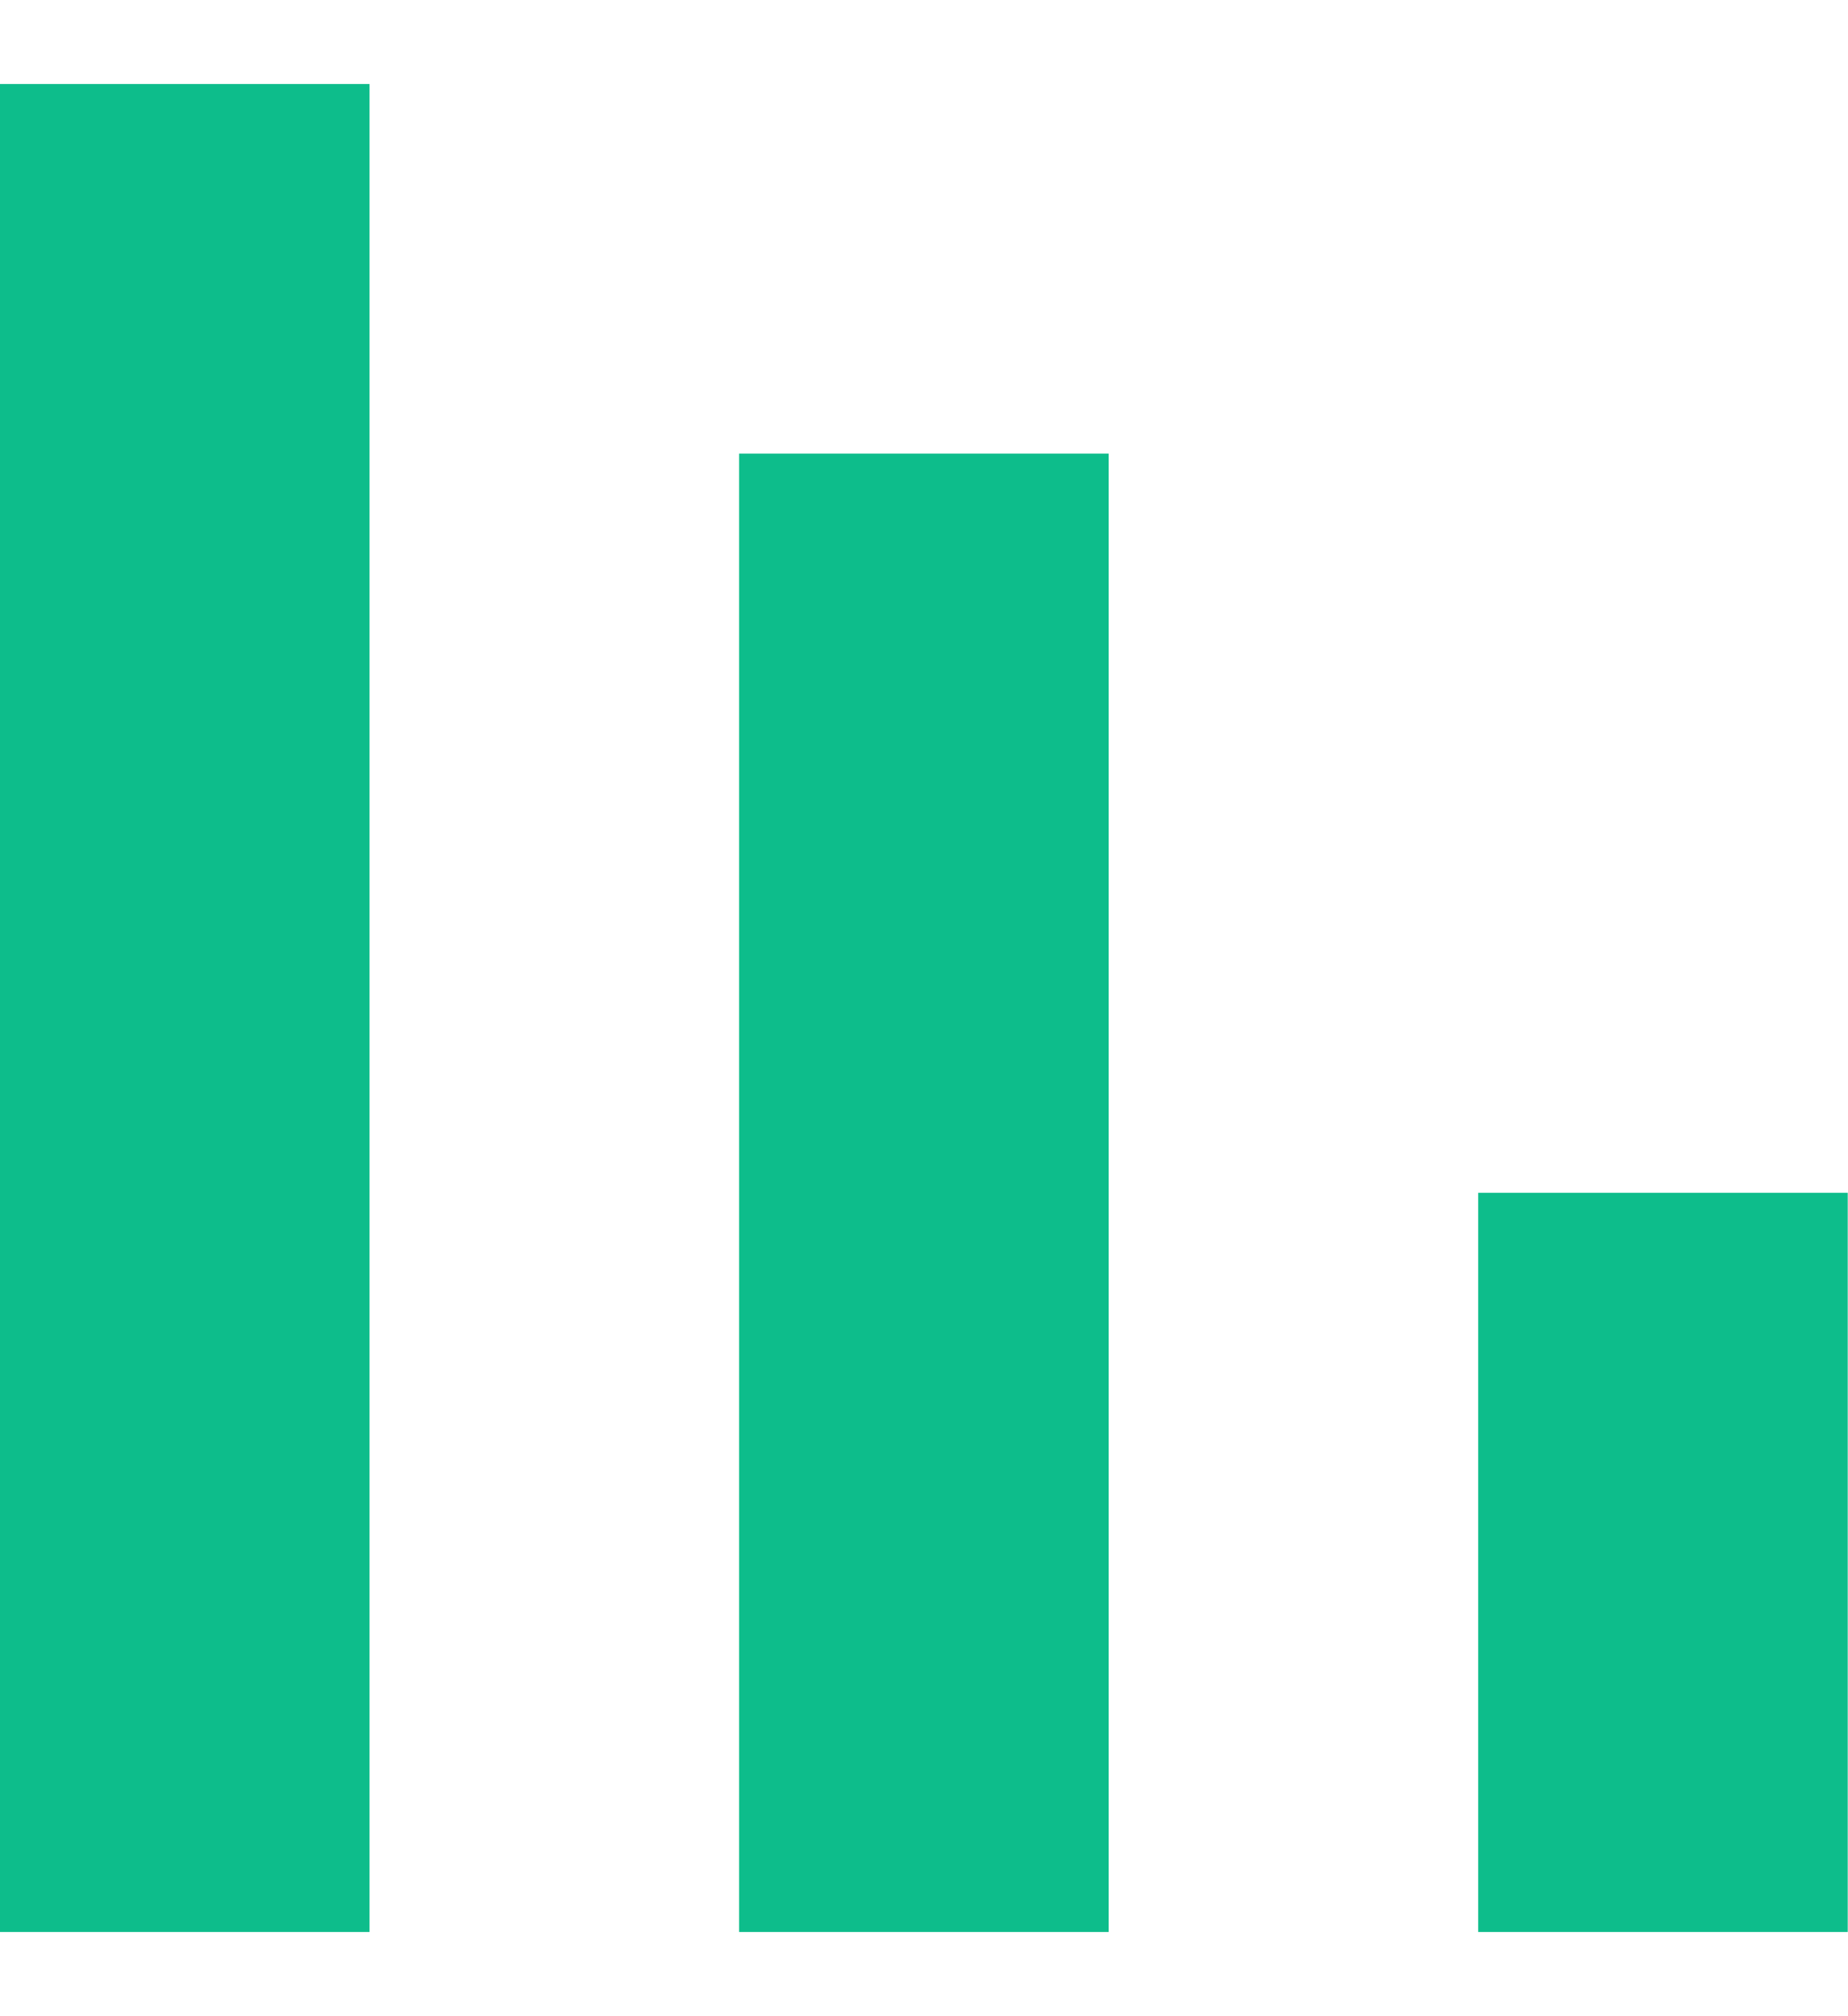
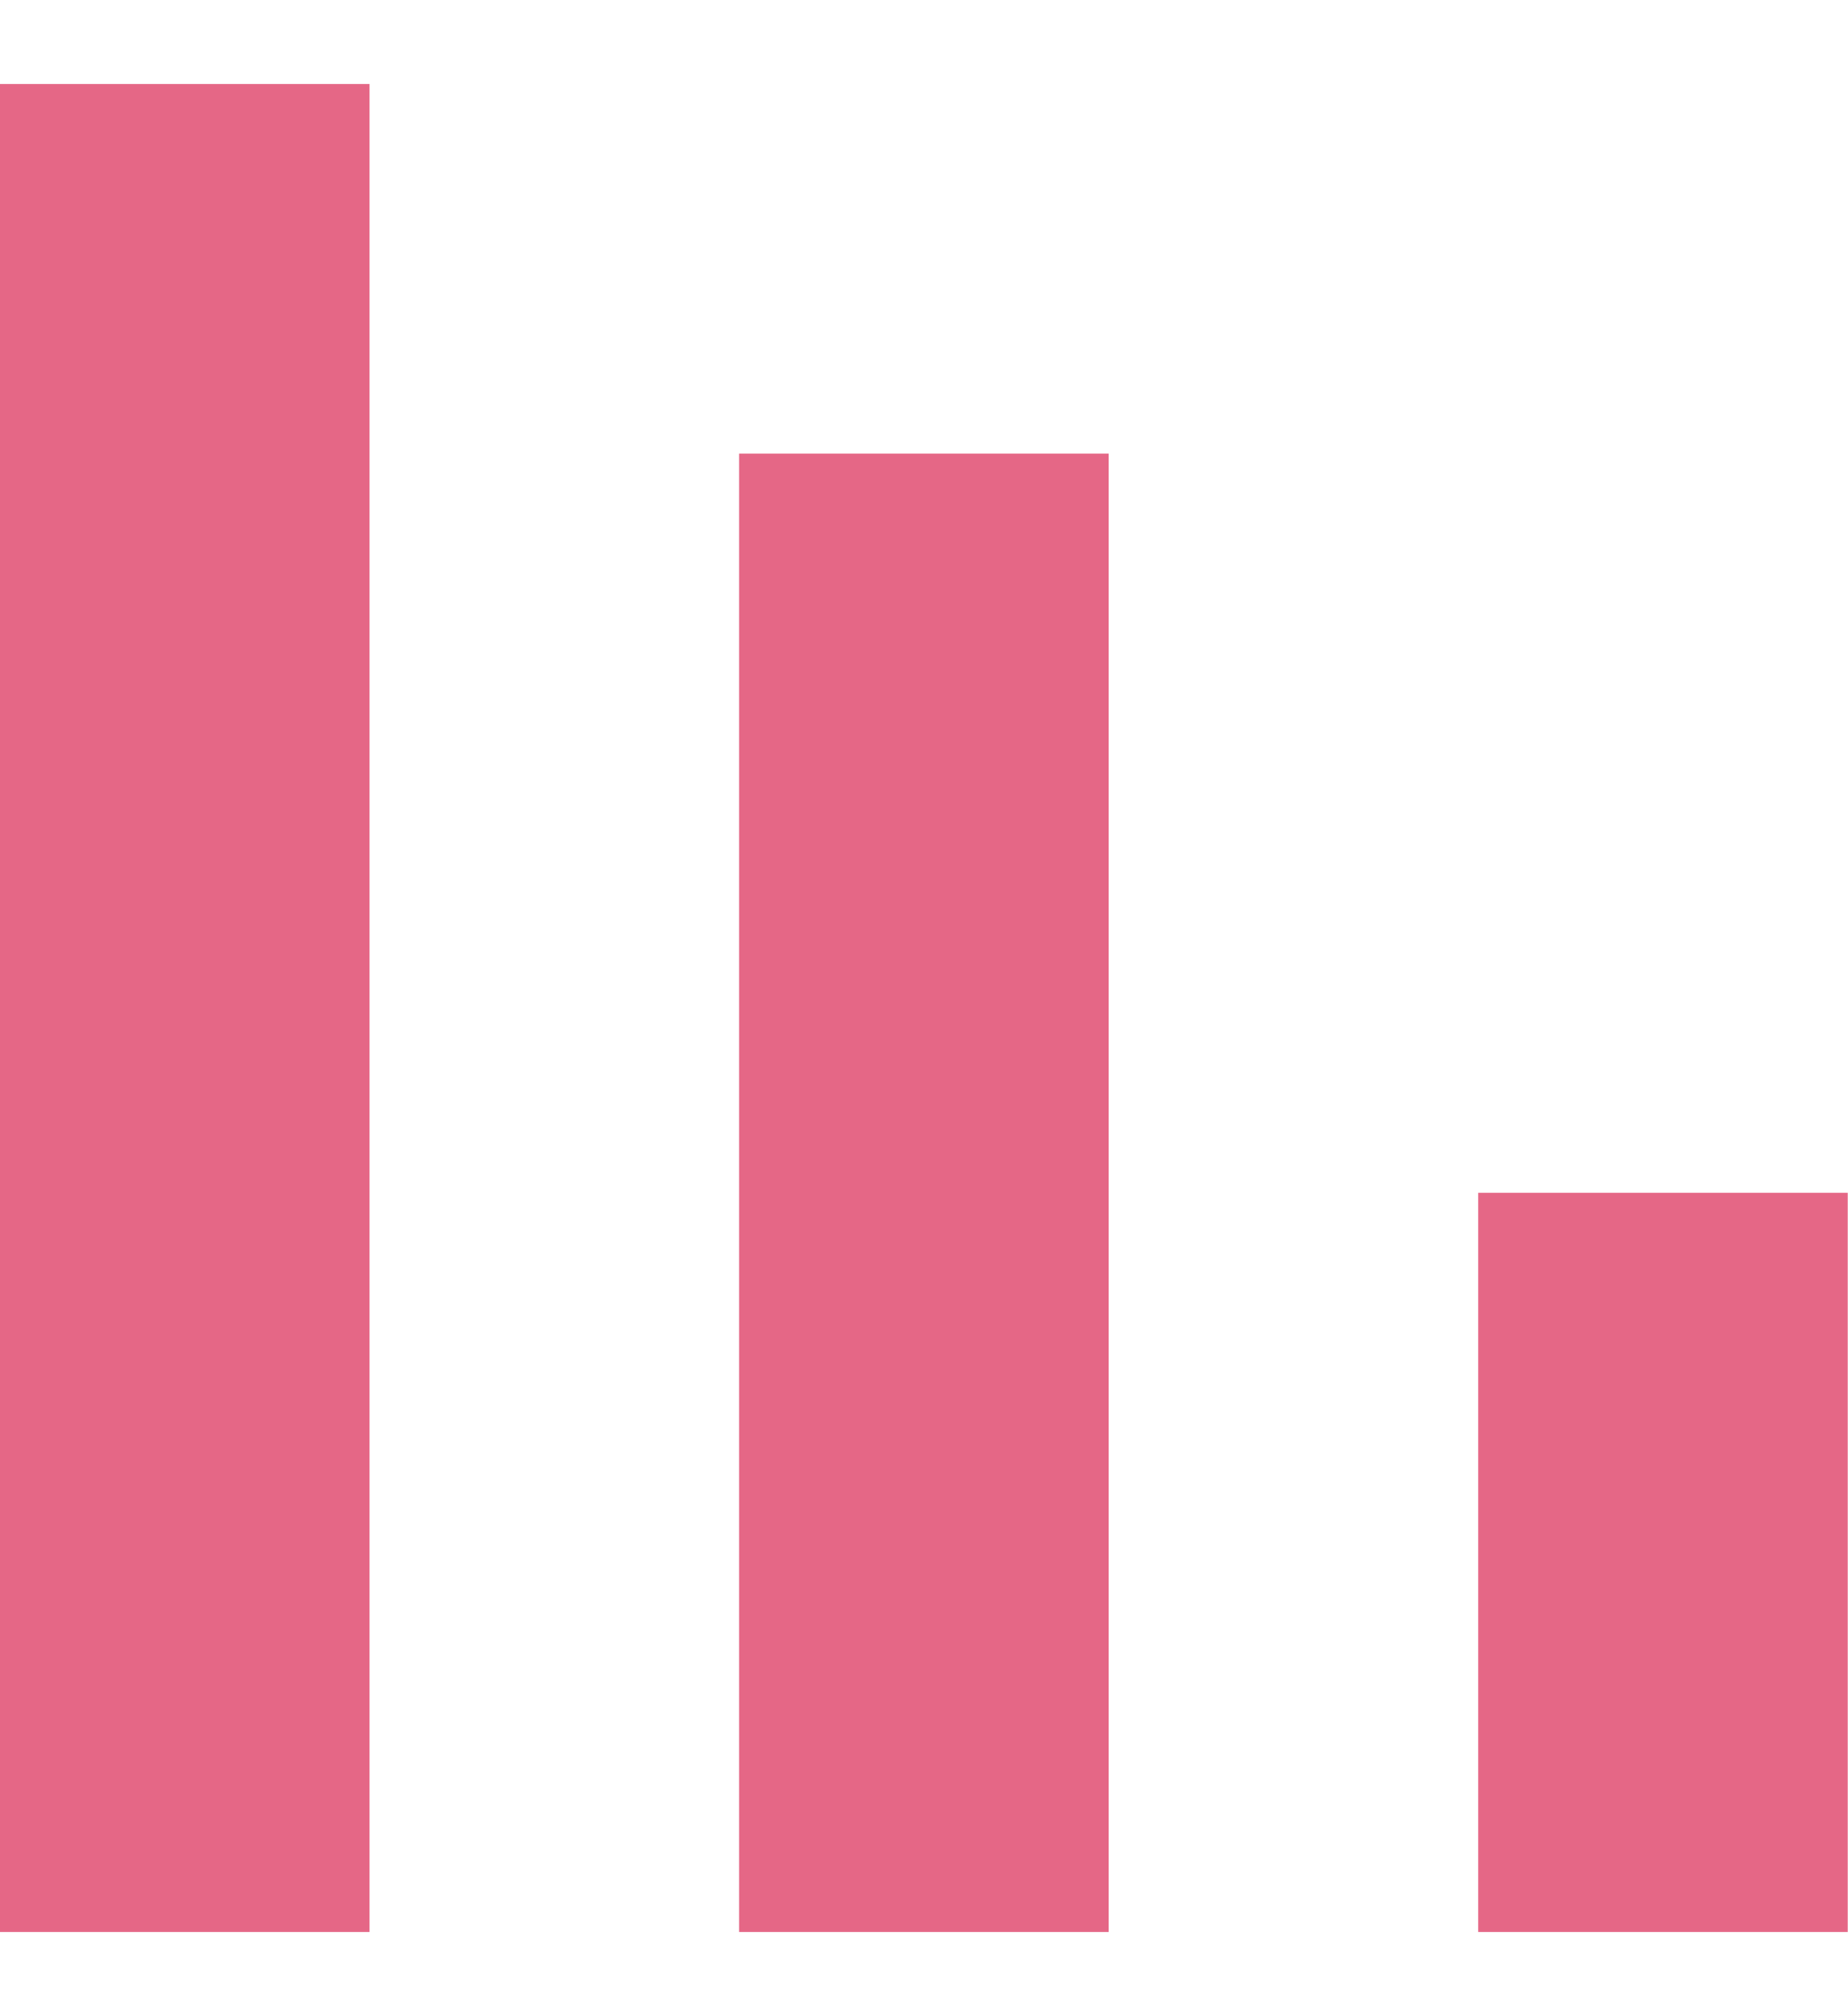
<svg xmlns="http://www.w3.org/2000/svg" width="11" height="12" viewBox="0 0 11 12" fill="none">
-   <rect y="0.5" width="2.2" height="11" fill="#0DBD8B" />
-   <rect x="4.4" y="2.7" width="2.2" height="8.8" fill="#0DBD8B" />
-   <rect x="8.8" y="7.1" width="2.2" height="4.4" fill="#0DBD8B" />
+   <rect y="0.5" width="2.2" height="11" fill="#e56786" />
+   <rect x="4.4" y="2.7" width="2.2" height="8.8" fill="#e56786" />
+   <rect x="8.8" y="7.1" width="2.2" height="4.4" fill="#e56786" />
</svg>
